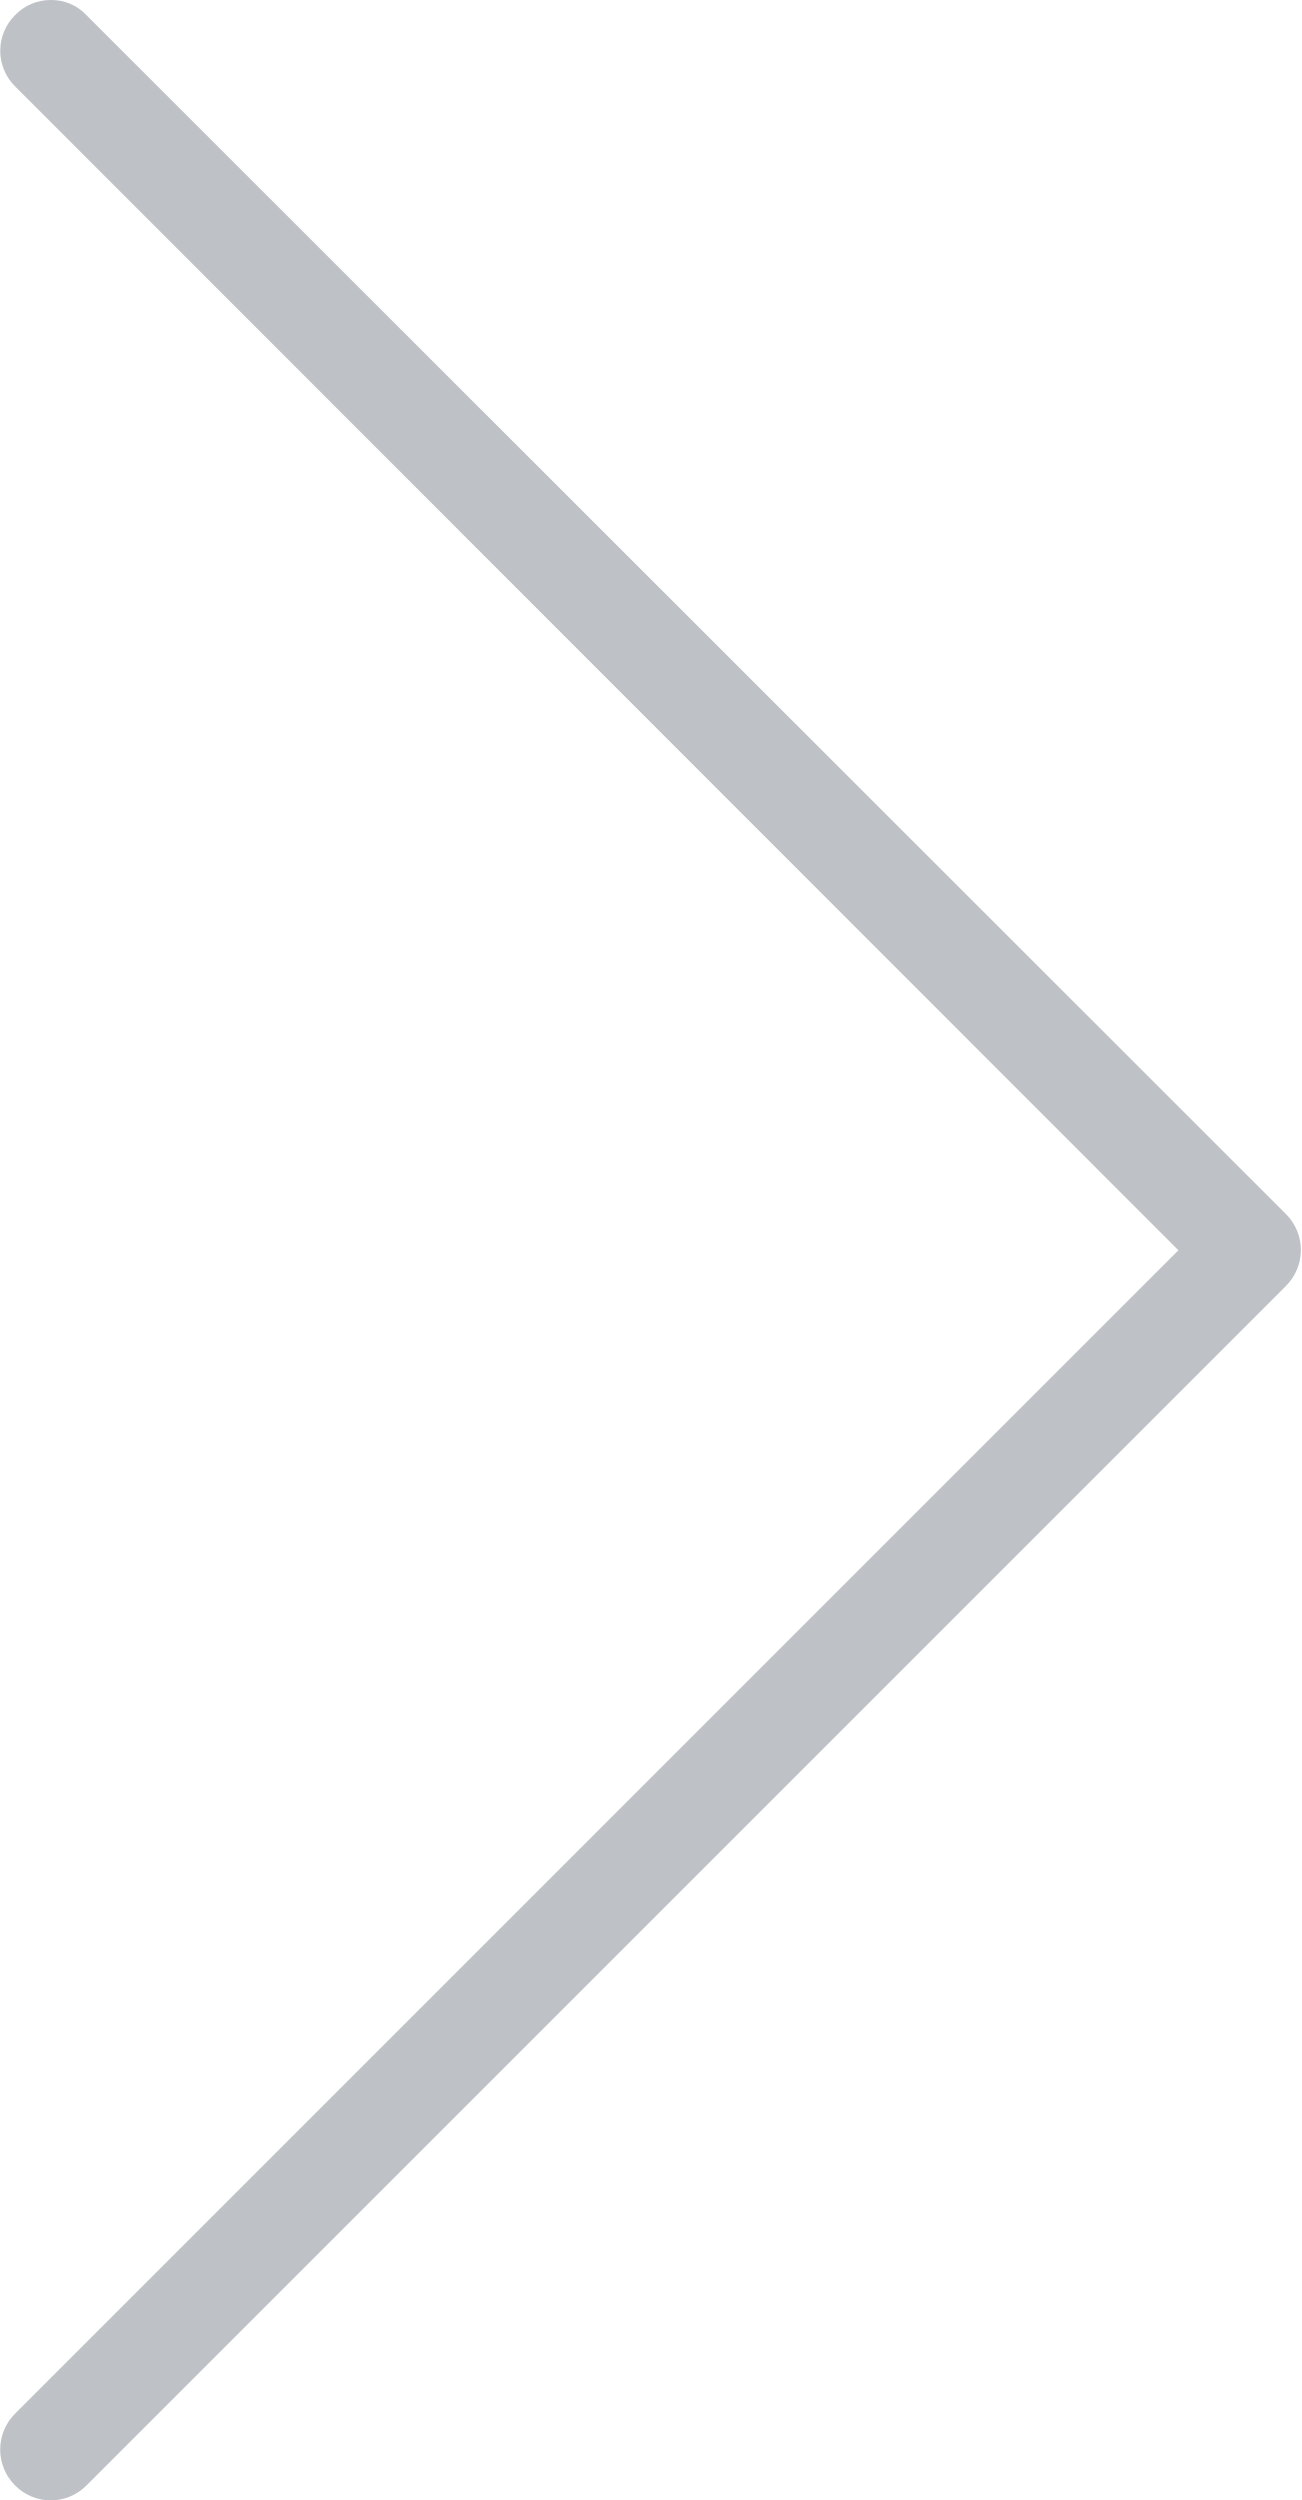
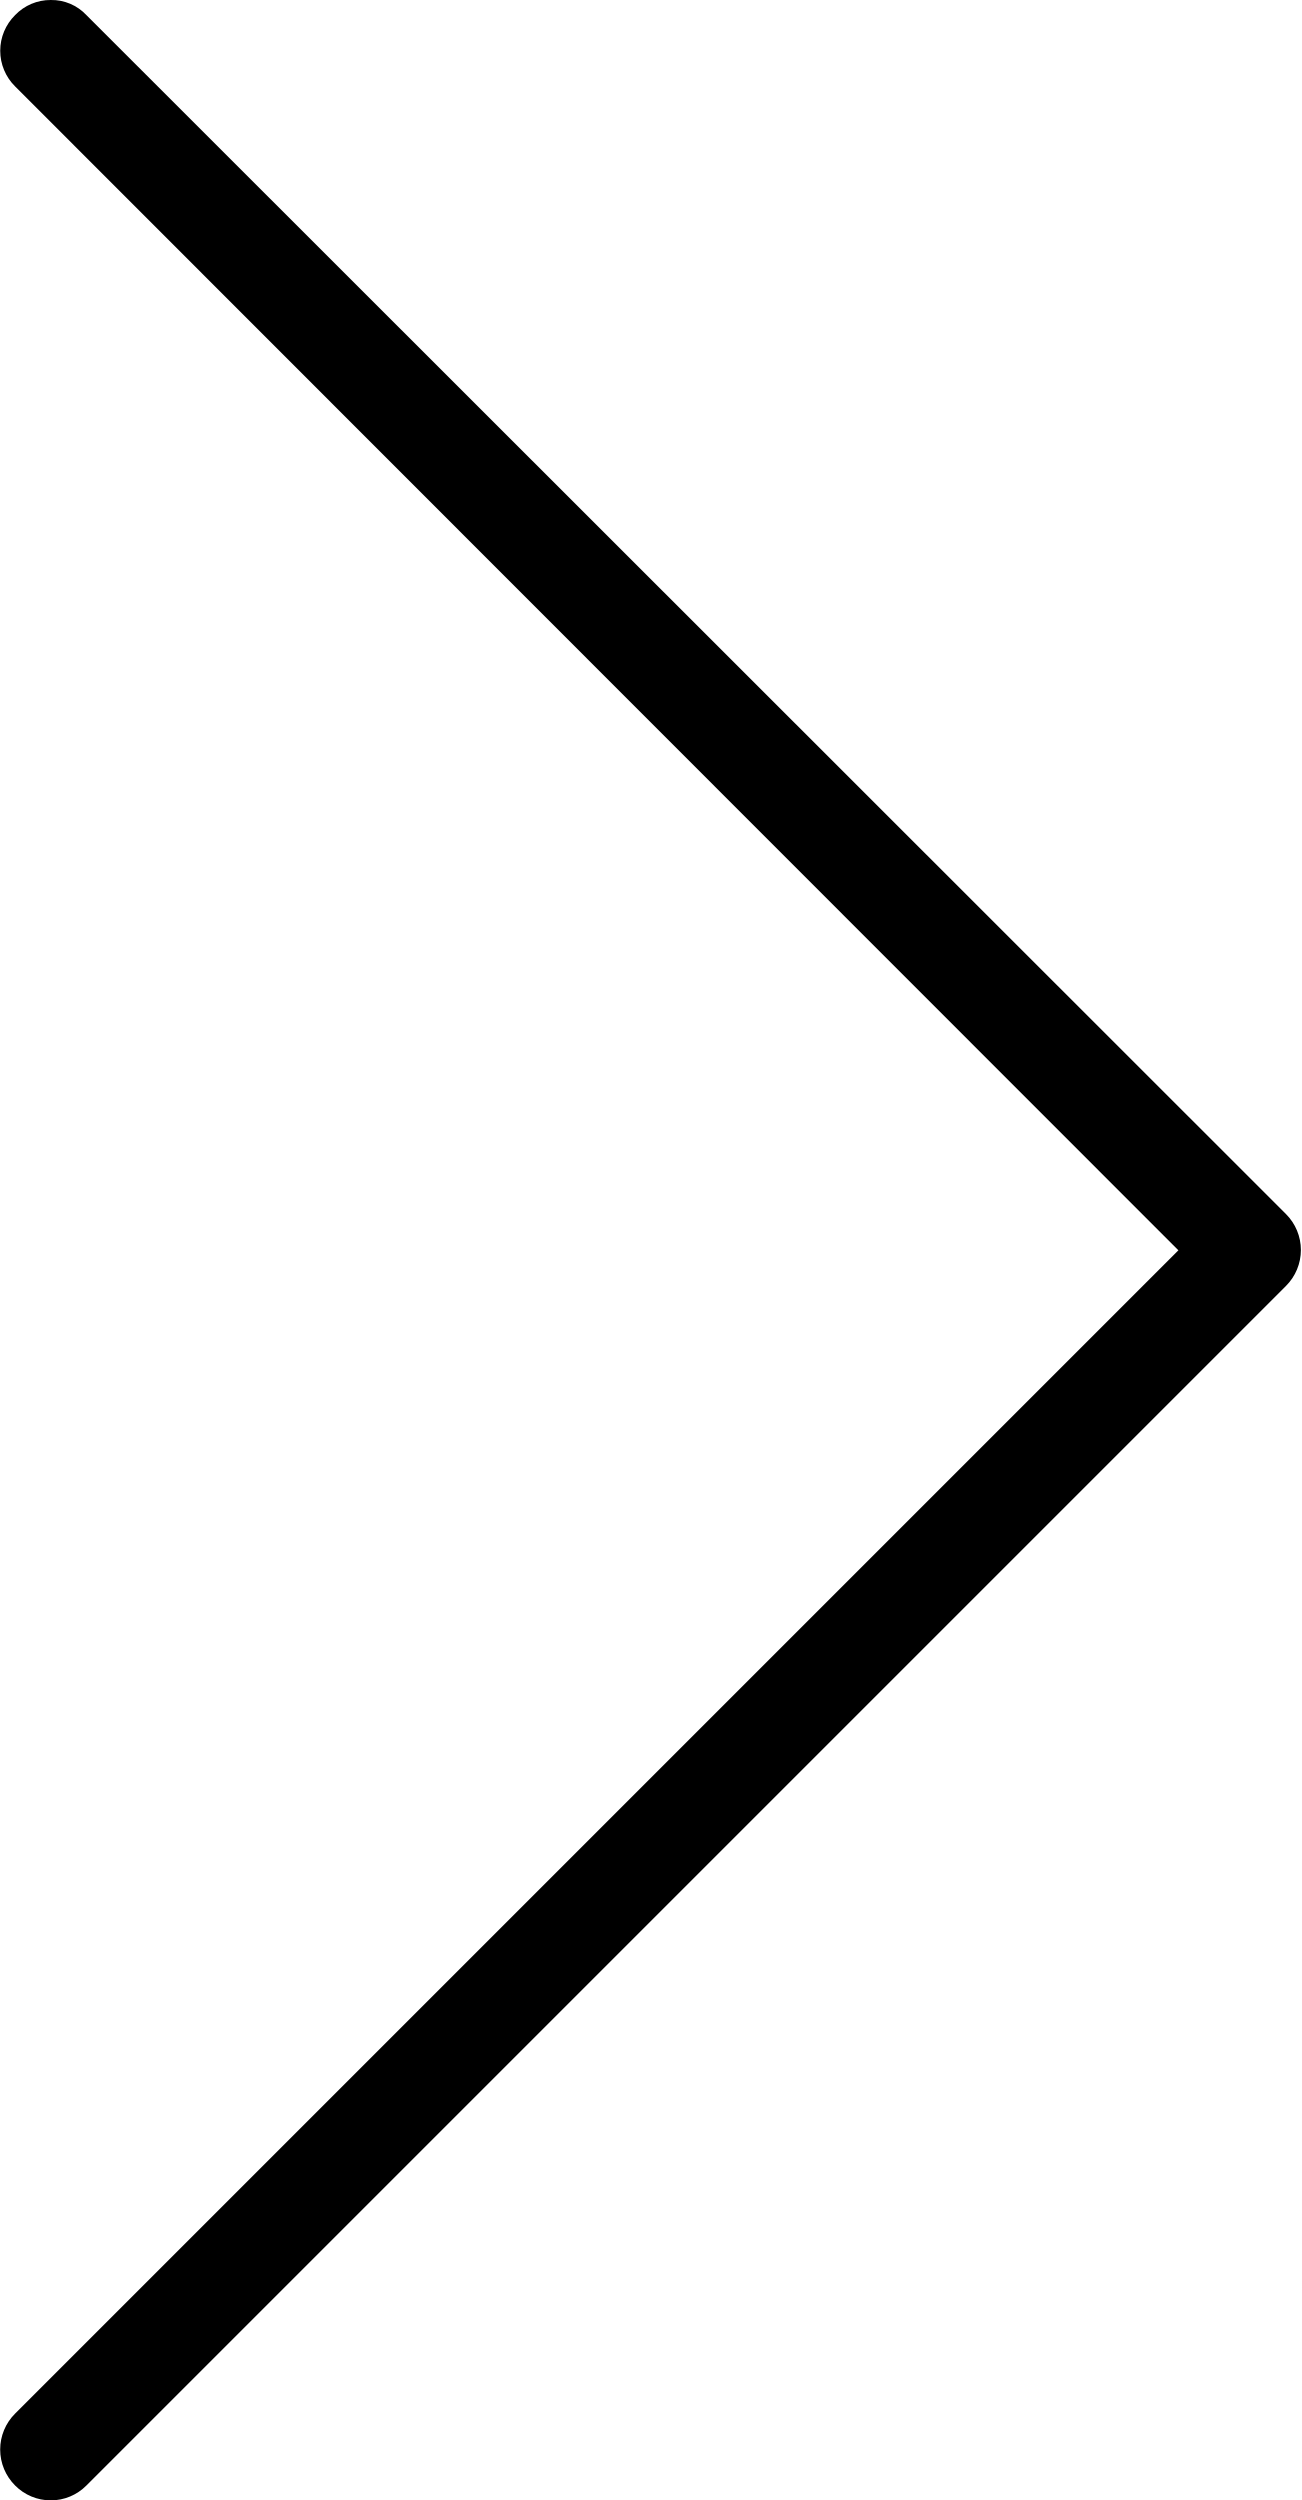
- <svg xmlns="http://www.w3.org/2000/svg" id="Layer_1" data-name="Layer 1" viewBox="0 0 21.53 41.37">
-   <defs>
-     <style>.cls-1{fill:#bec2c7;}</style>
-   </defs>
-   <path class="cls-1" d="M19.5,20.69.25,39.94a.84.84,0,0,0,0,1.19.83.83,0,0,0,1.18,0L21.28,21.28a.84.84,0,0,0,0-1.19L1.43.25A.79.79,0,0,0,.84,0,.81.81,0,0,0,.25.25a.83.83,0,0,0,0,1.18Z" transform="translate(0 0)" />
+ <svg xmlns="http://www.w3.org/2000/svg" viewBox="0 0 21.53 41.37">
+   <defs />
+   <path d="M19.5,20.69.25,39.94a.84.84,0,0,0,0,1.19.83.83,0,0,0,1.18,0L21.28,21.28a.84.84,0,0,0,0-1.19L1.43.25A.79.79,0,0,0,.84,0,.81.81,0,0,0,.25.25a.83.83,0,0,0,0,1.18Z" transform="translate(0 0)" />
</svg>
